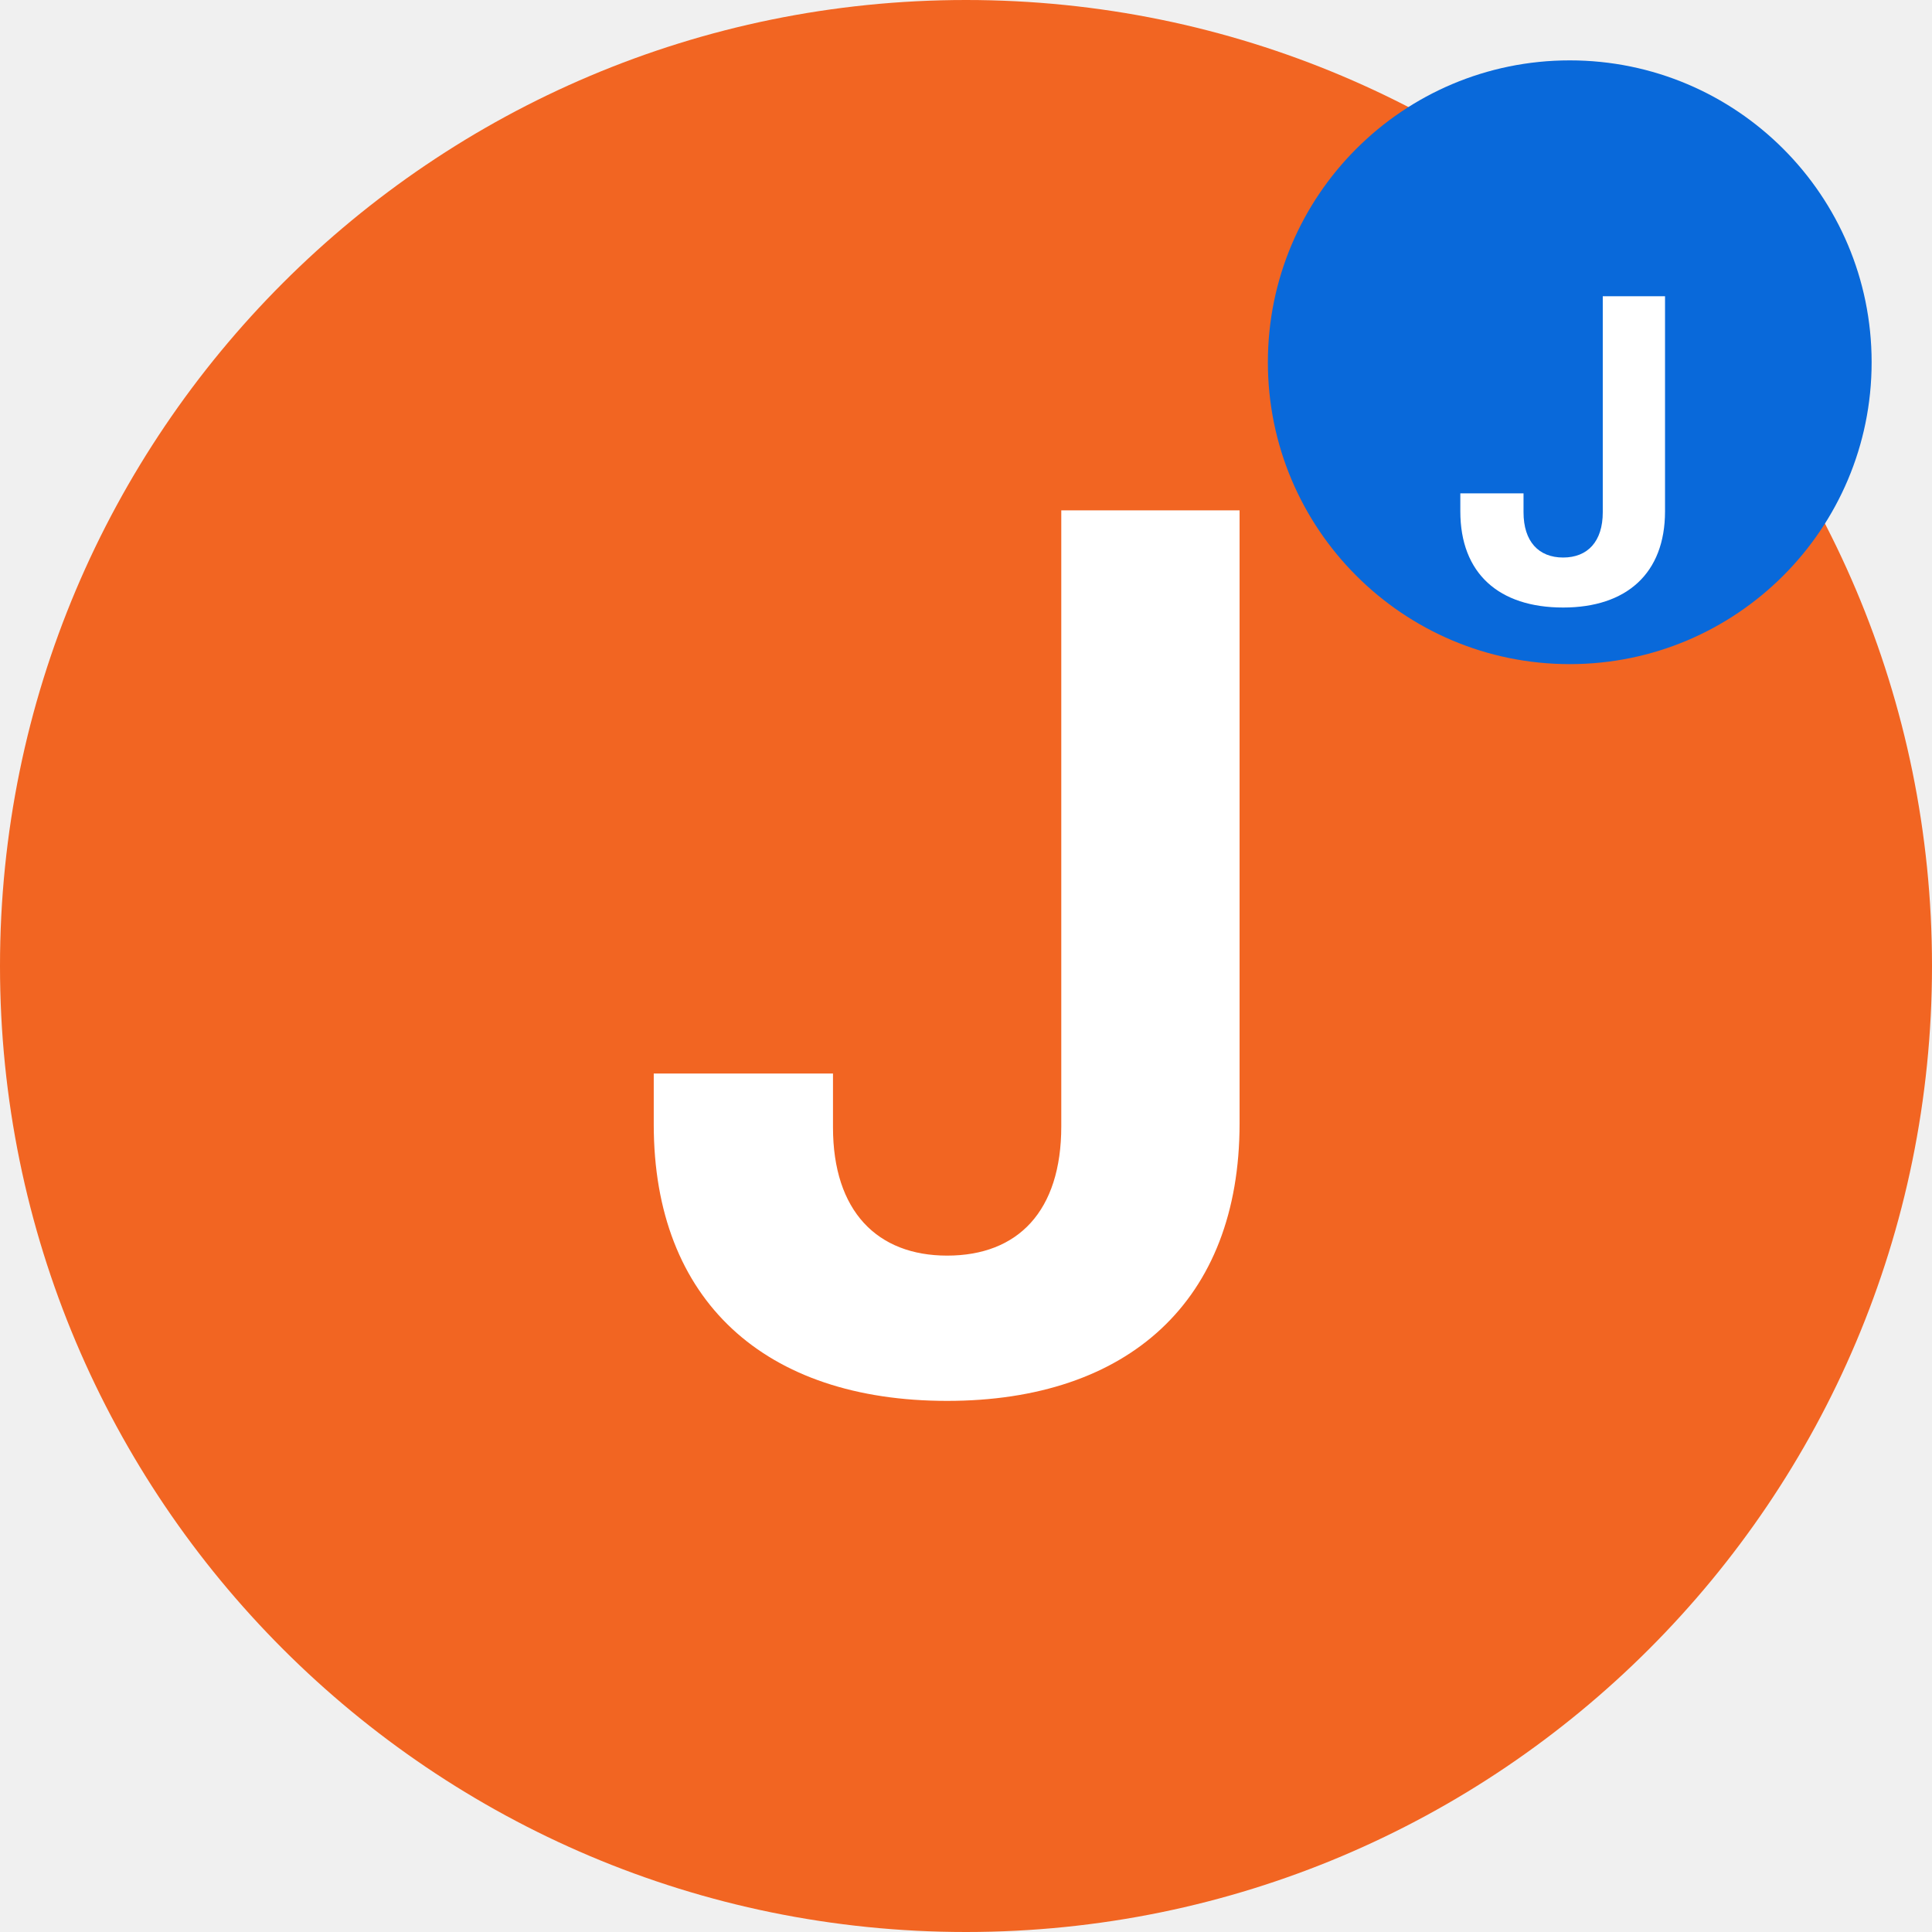
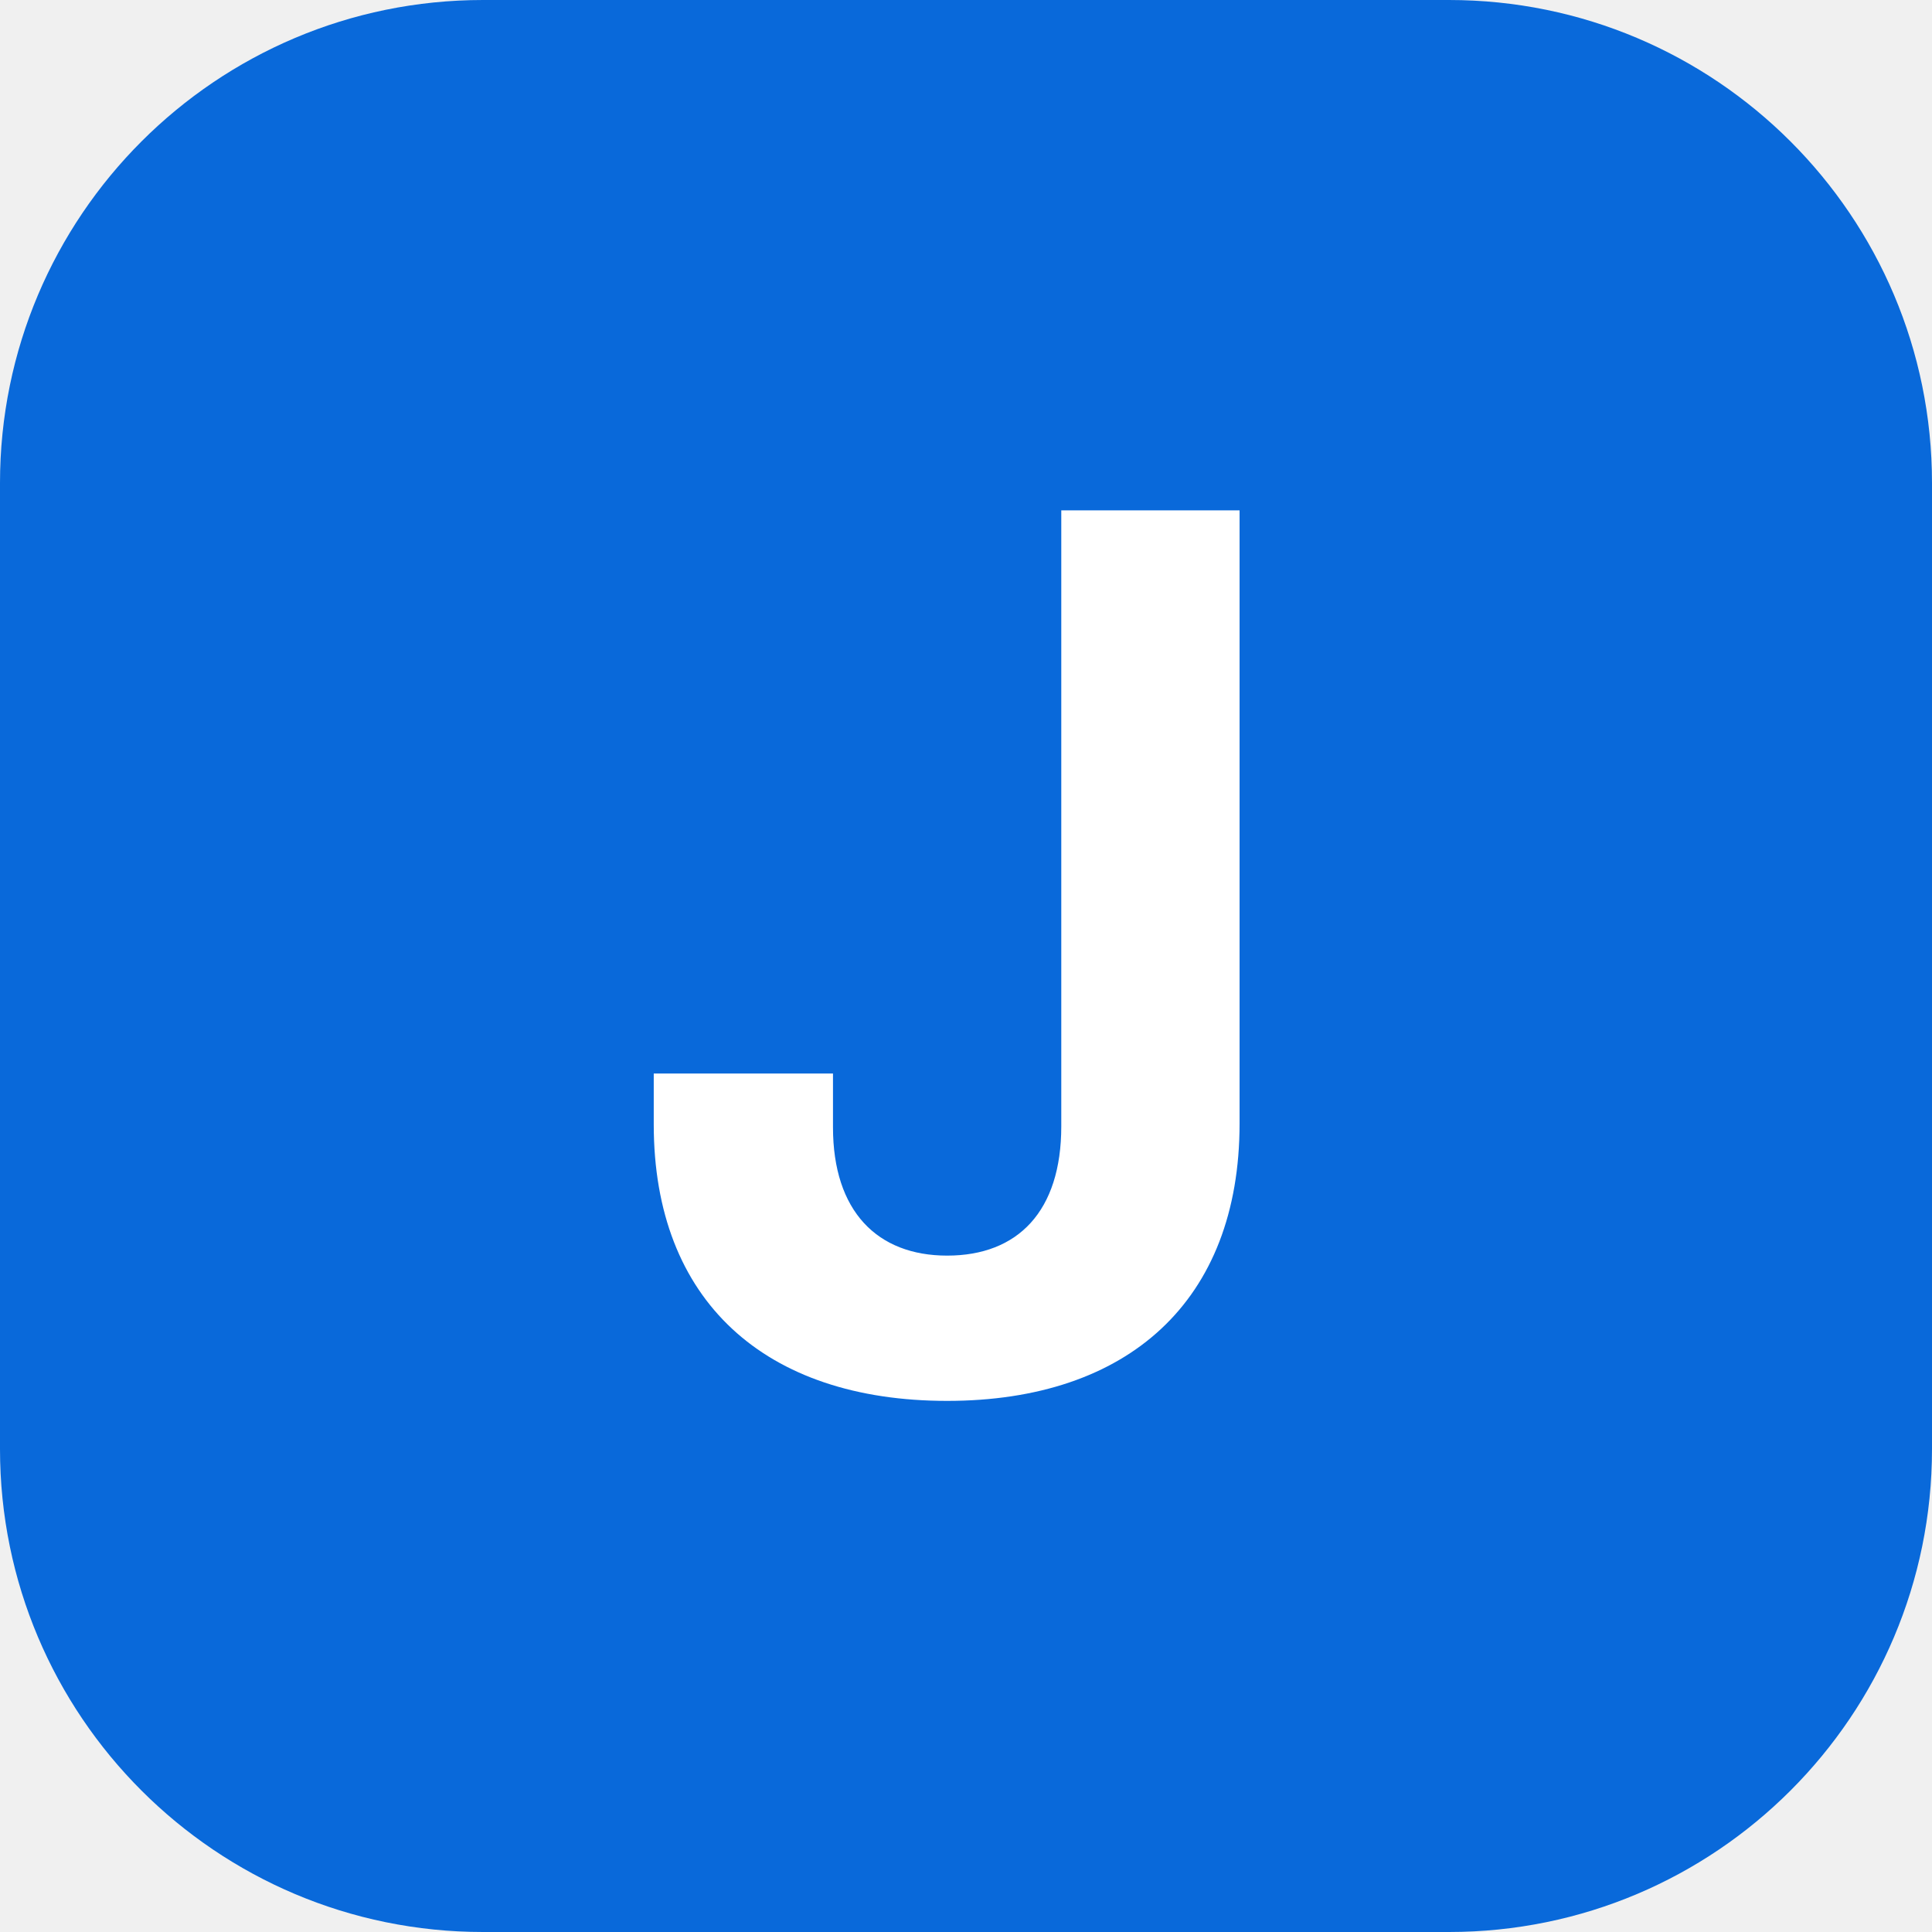
<svg xmlns="http://www.w3.org/2000/svg" viewBox="0 0 32 32">
-   <circle cx="16" cy="16" r="16" fill="#F26522" />
+   <rect width="32" height="32" rx="8" fill="#0969da" />
  <text x="16" y="23" font-family="-apple-system, BlinkMacSystemFont, sans-serif" font-size="20" font-weight="700" fill="white" text-anchor="middle">J</text>
-   <circle cx="26" cy="6" r="5" fill="#0969da" />
-   <text x="26" y="10" font-family="-apple-system, BlinkMacSystemFont, sans-serif" font-size="7" font-weight="700" fill="white" text-anchor="middle">J</text>
</svg>
